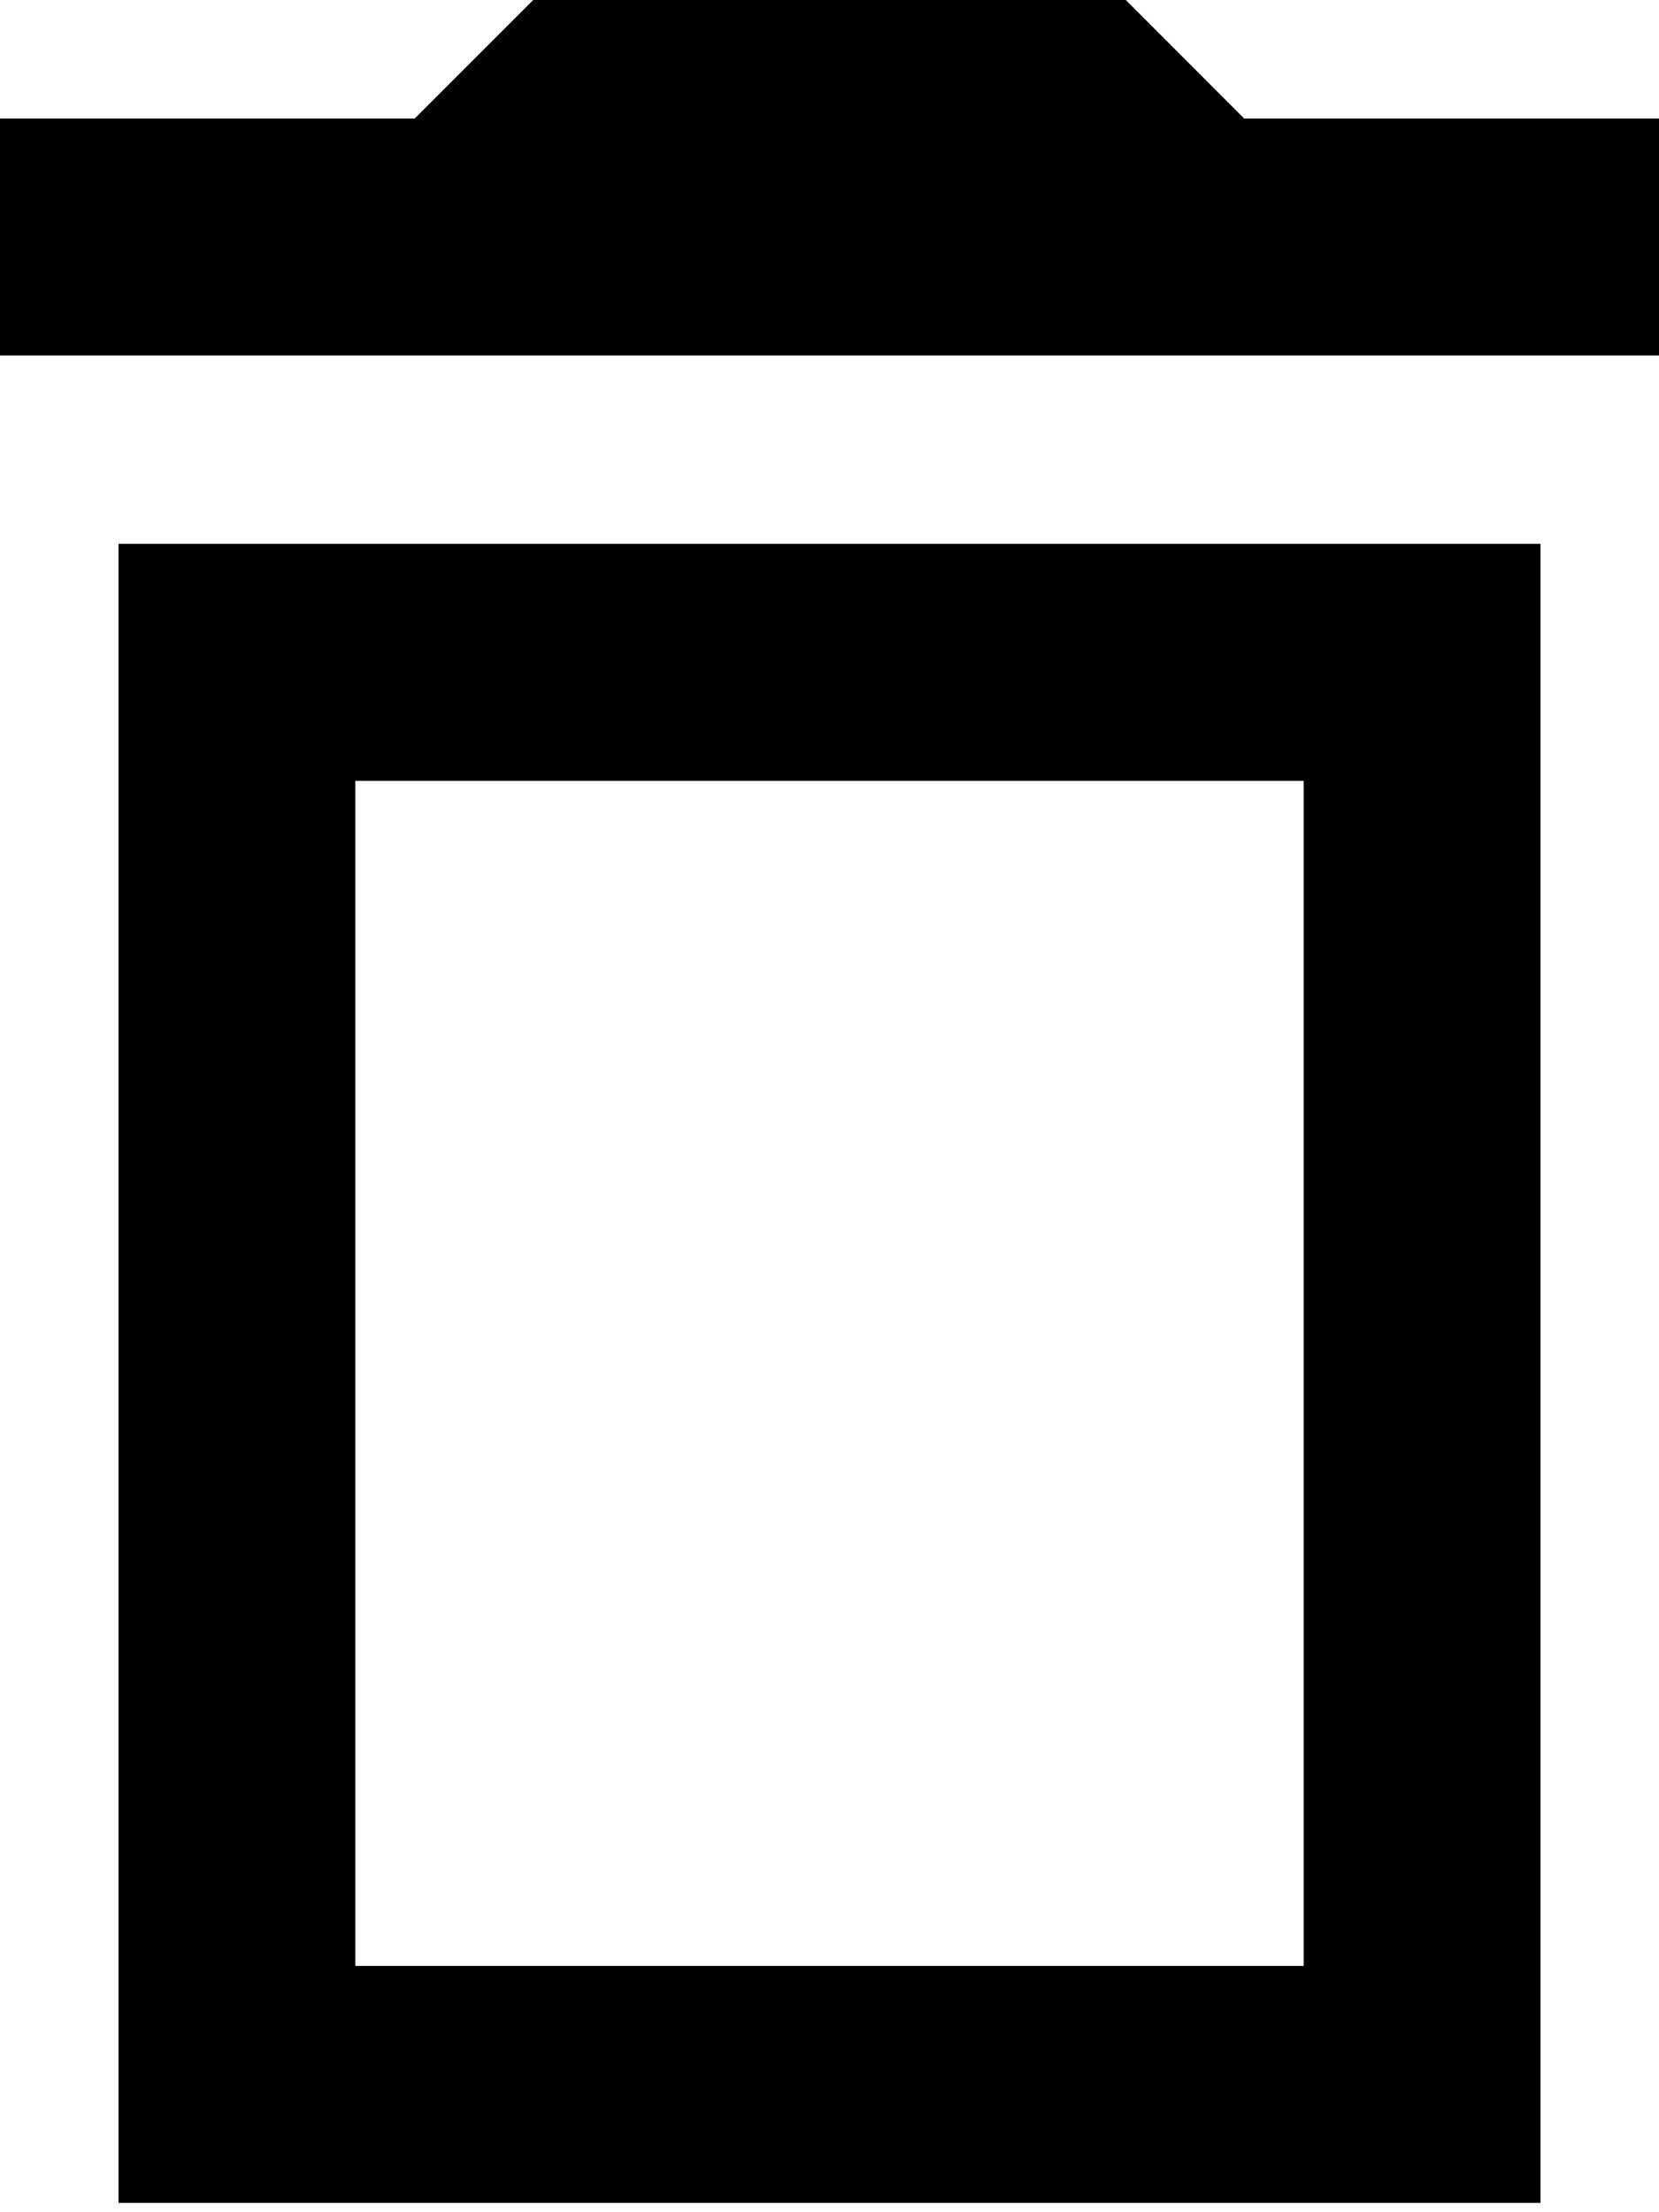
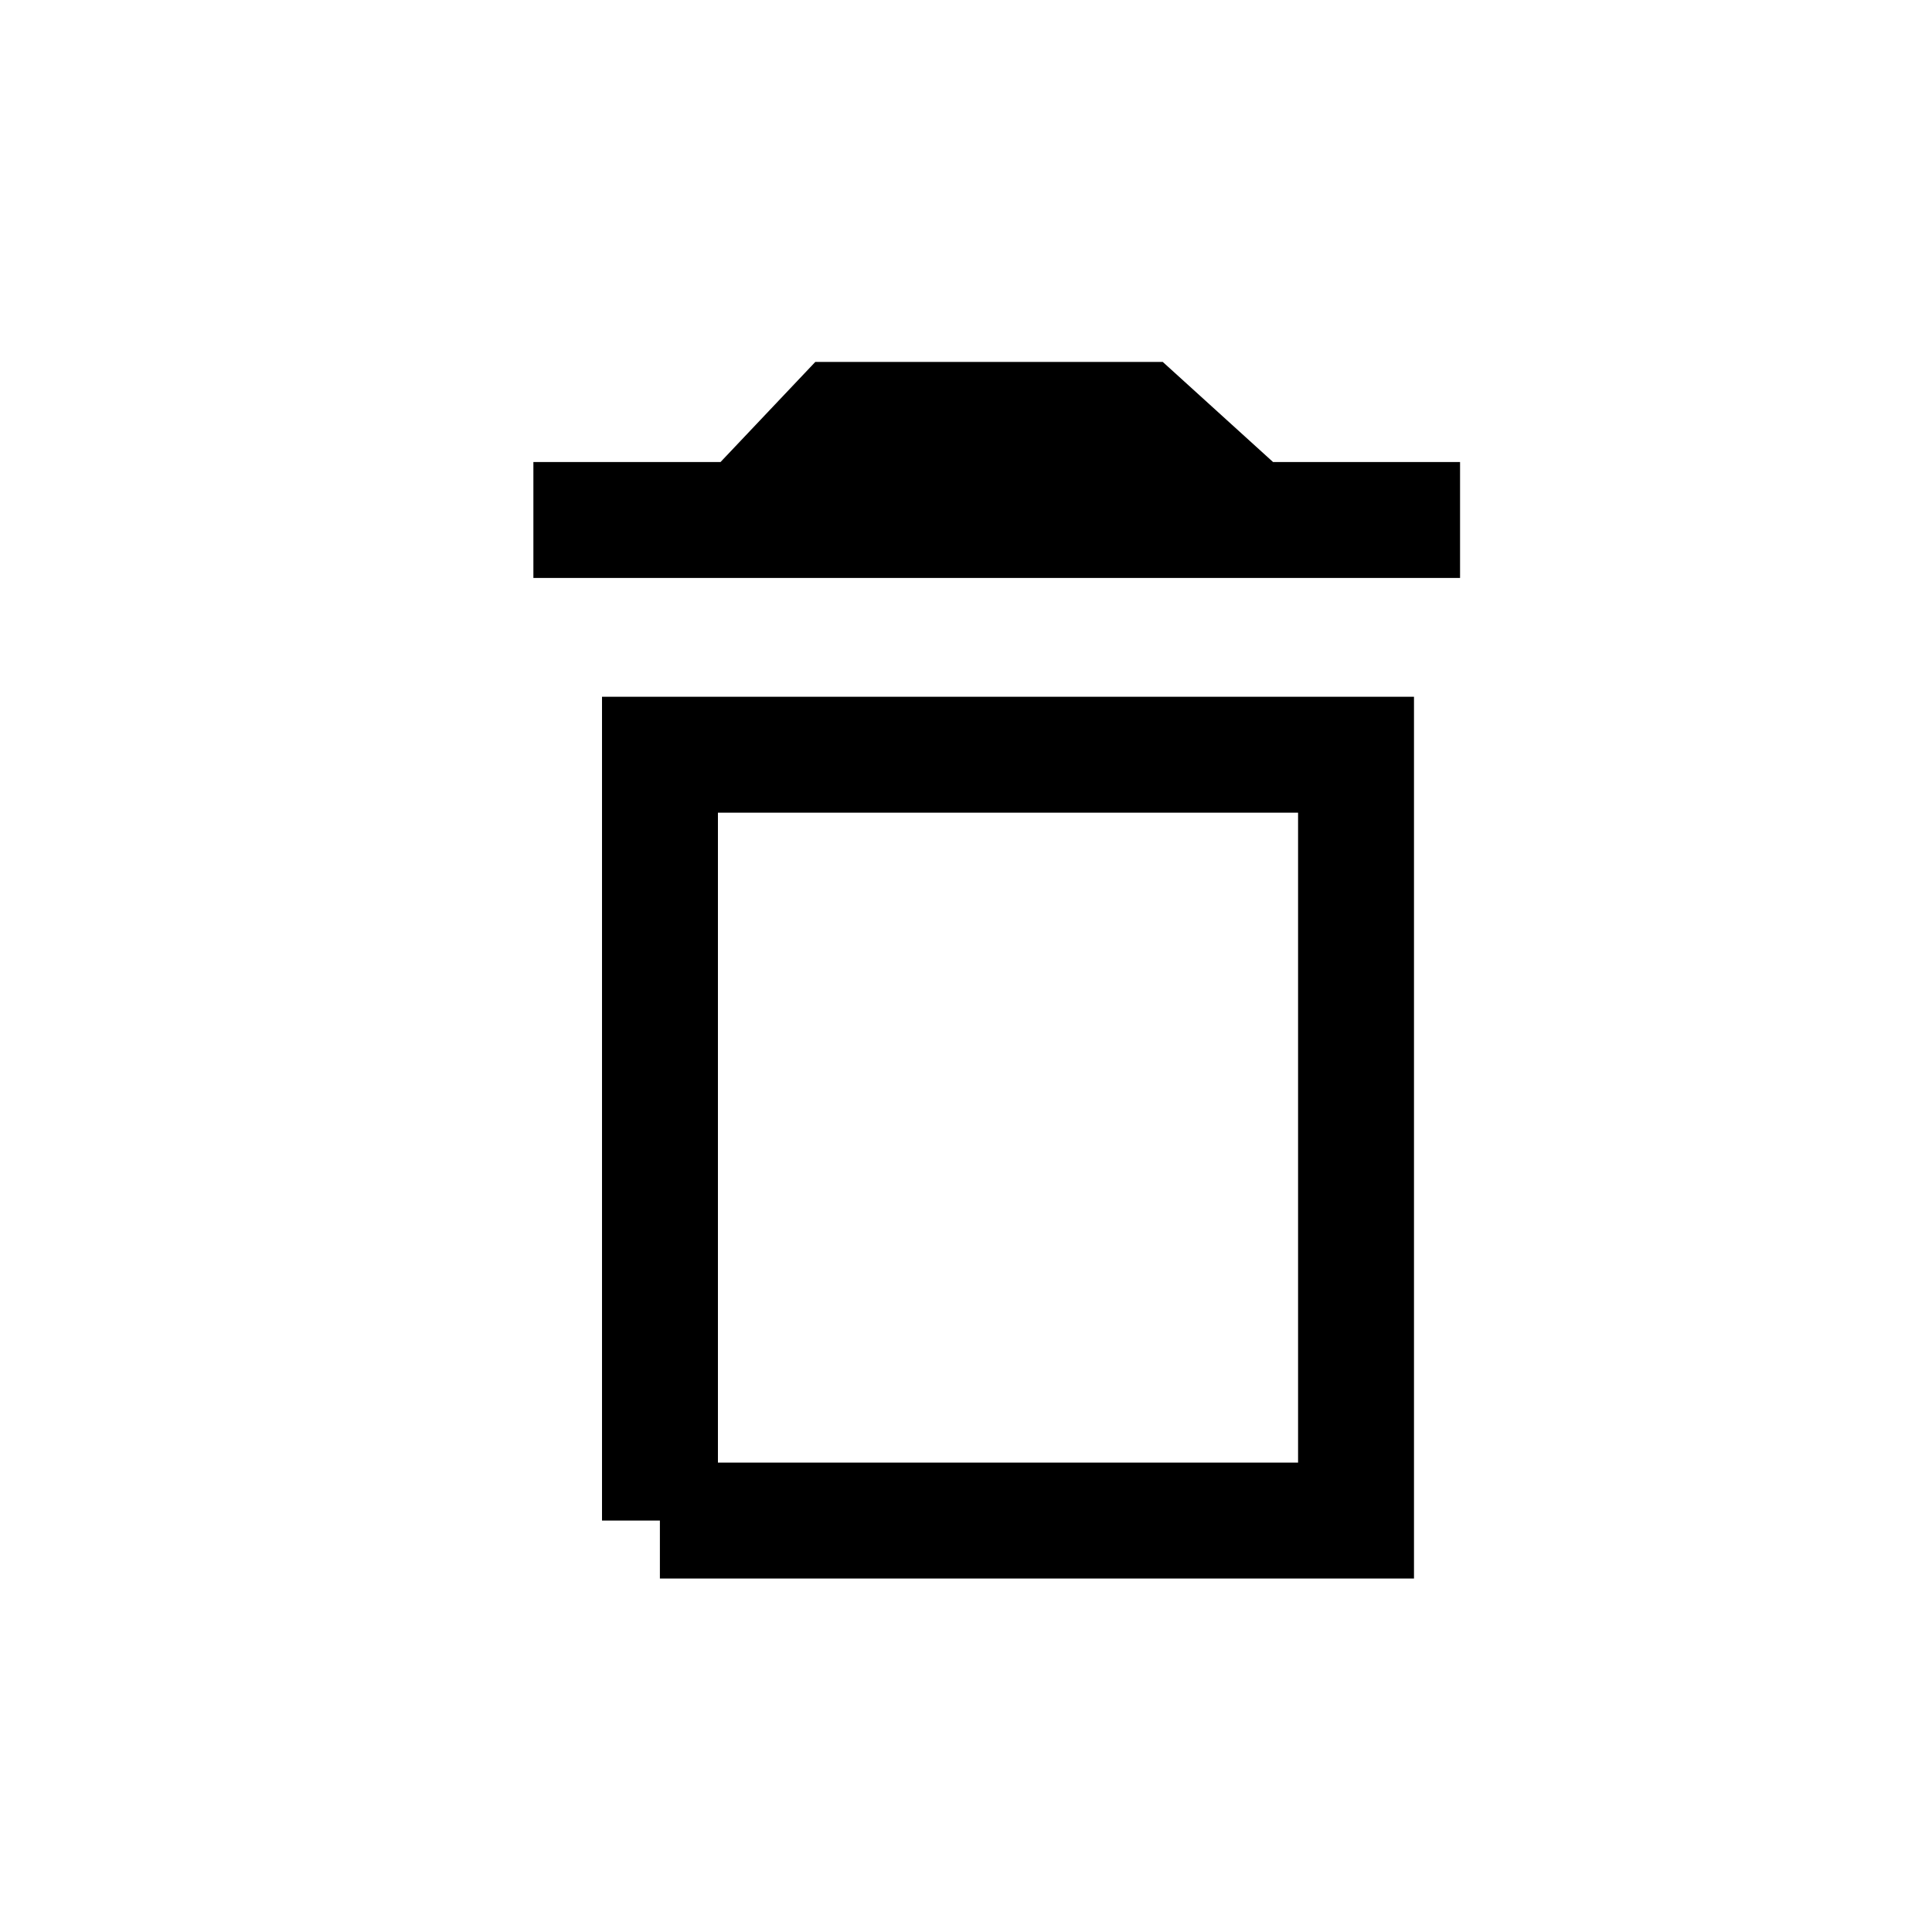
- <svg xmlns="http://www.w3.org/2000/svg" width="12" height="16" viewBox="0 0 12 16" fill="none">
-   <path d="M.857 15.934h10.286v-12H.857v12zM2.571 5.648H9.43v8.572H2.57V5.648zM9 .858L8.143 0H3.857L3 .857H0v1.714h12V.857H9z" fill="currentColor" />
+ <svg xmlns="http://www.w3.org/2000/svg" width="25" height="25" viewBox="0 0 25 25" fill="none">
+   <path d="M6.902 6.729h2.744m9.247 0h-2.71m-6.537 0l1.227-1.296h3.883l1.428 1.296m-6.538 0h6.538M8.54 19.676v-9.91h9.007v9.91H8.539z" stroke="currentColor" stroke-width="1.5" />
</svg>
